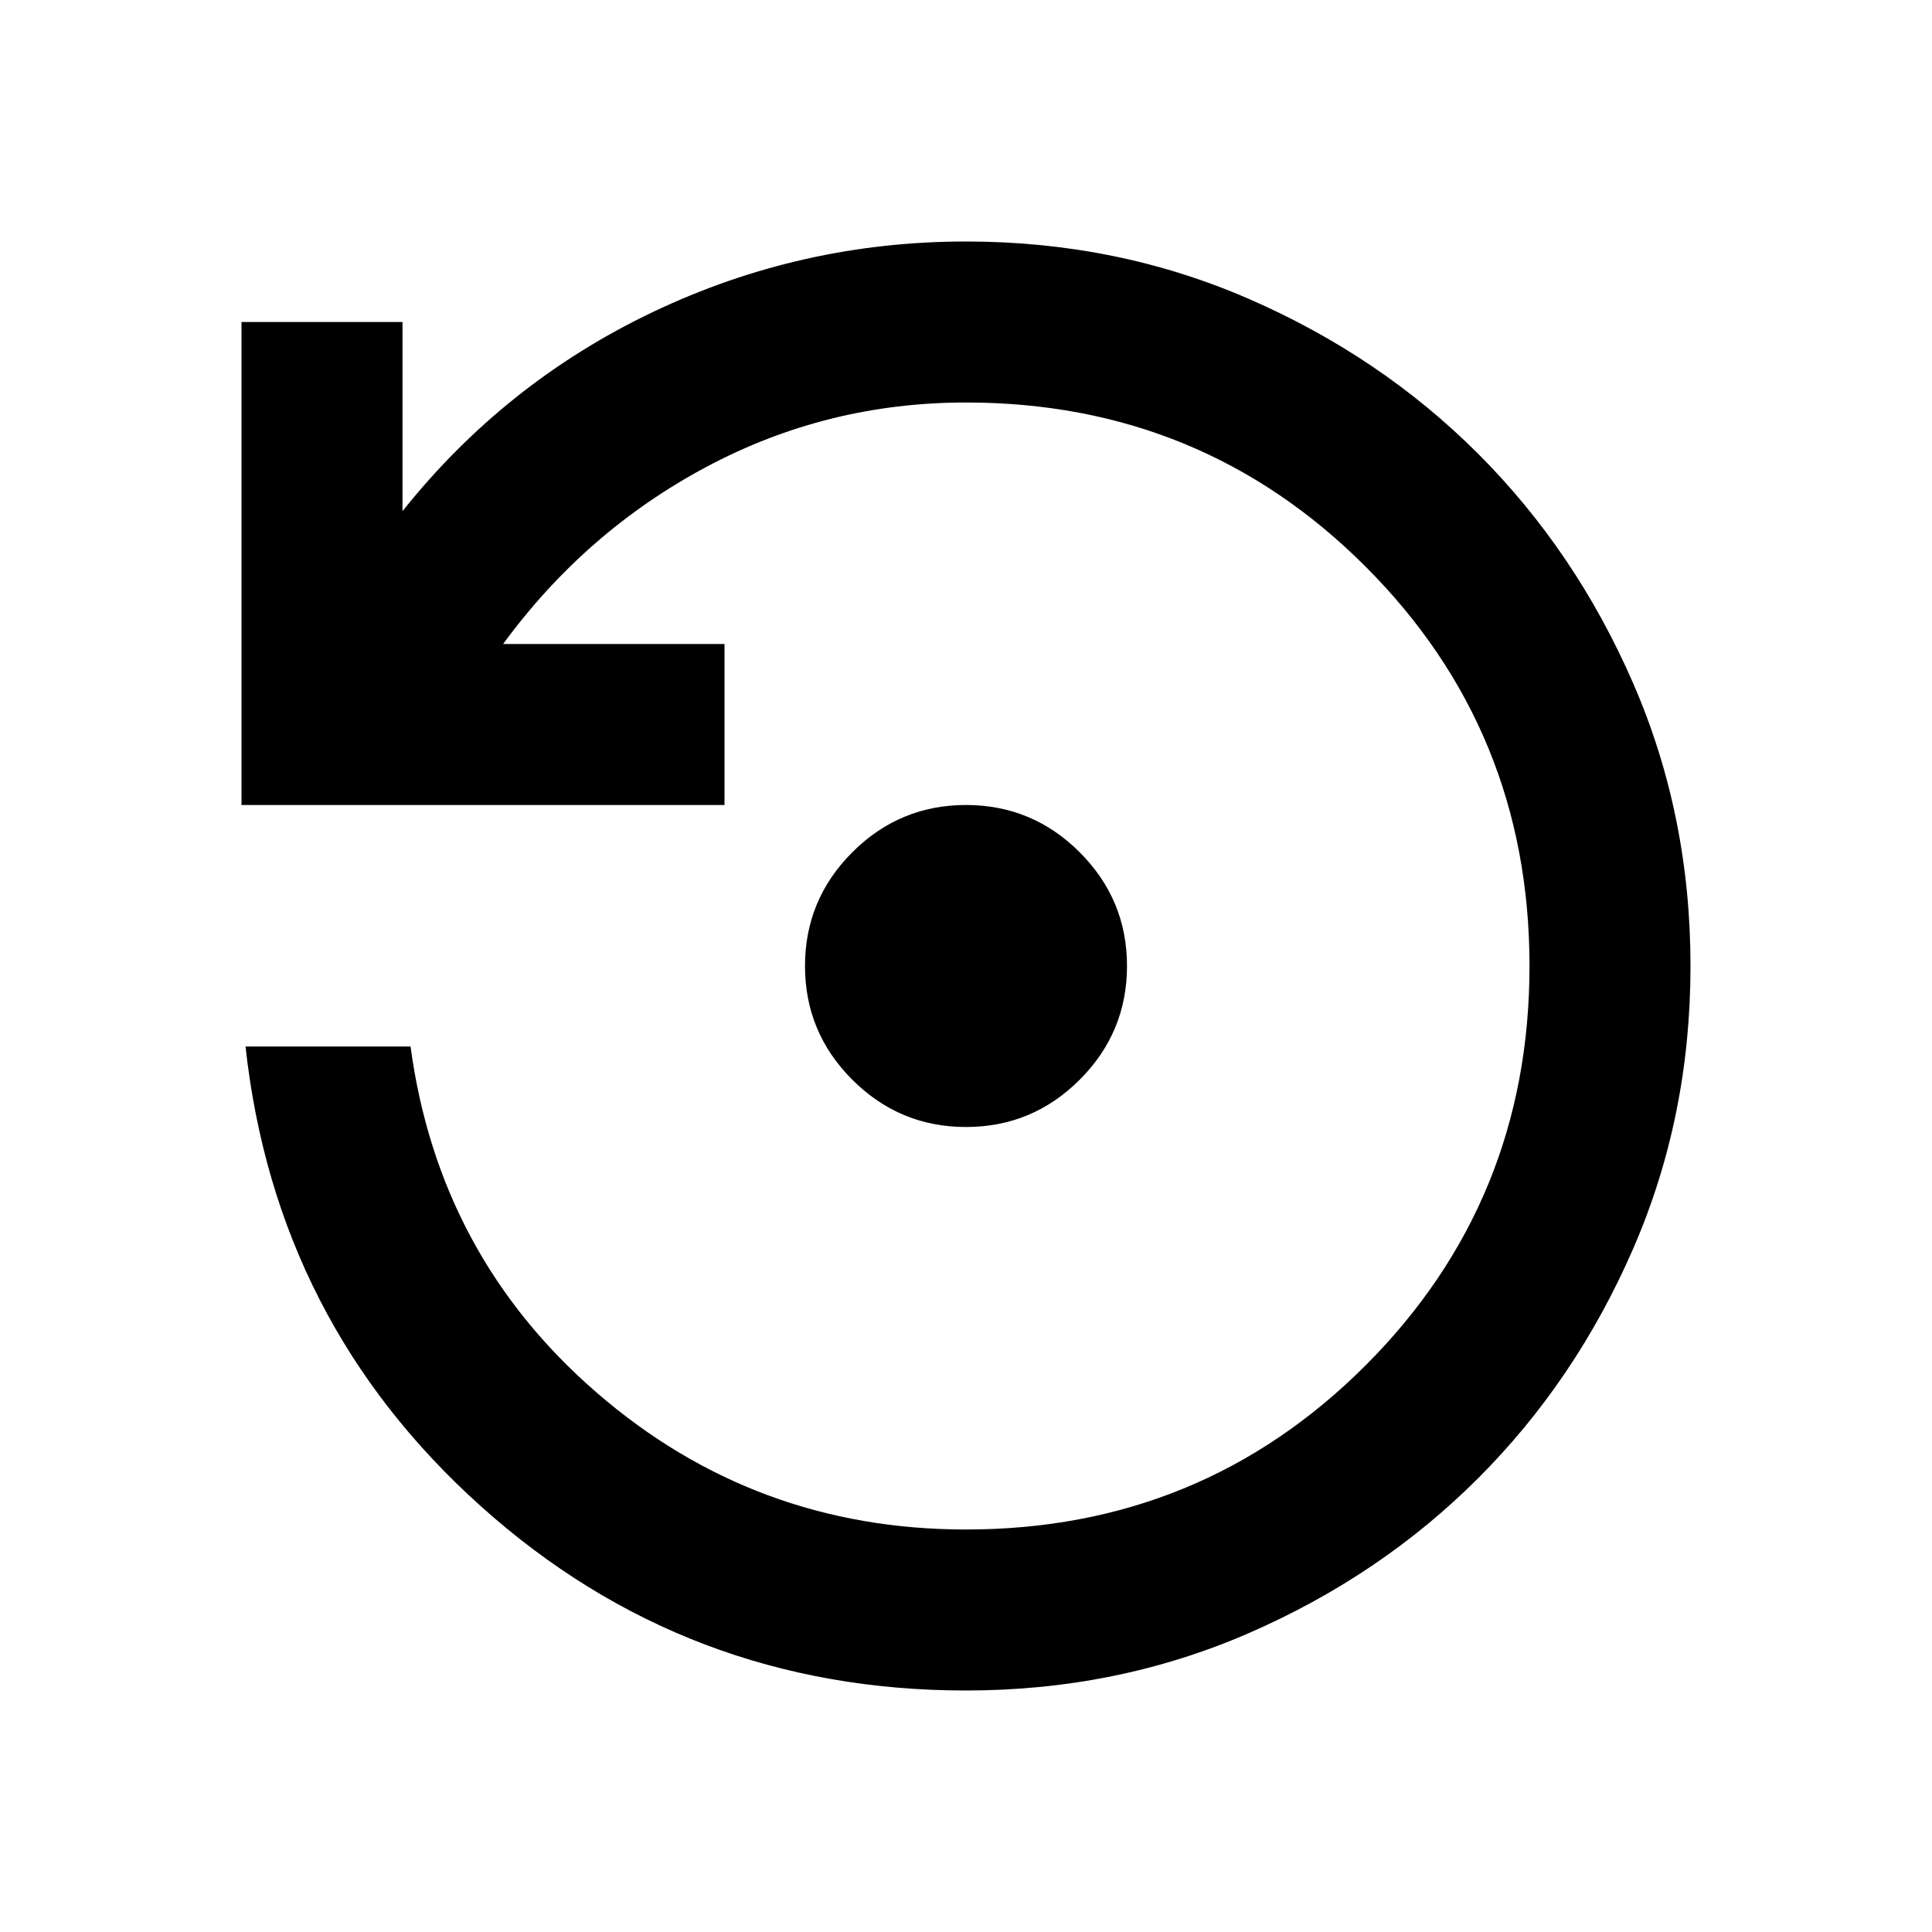
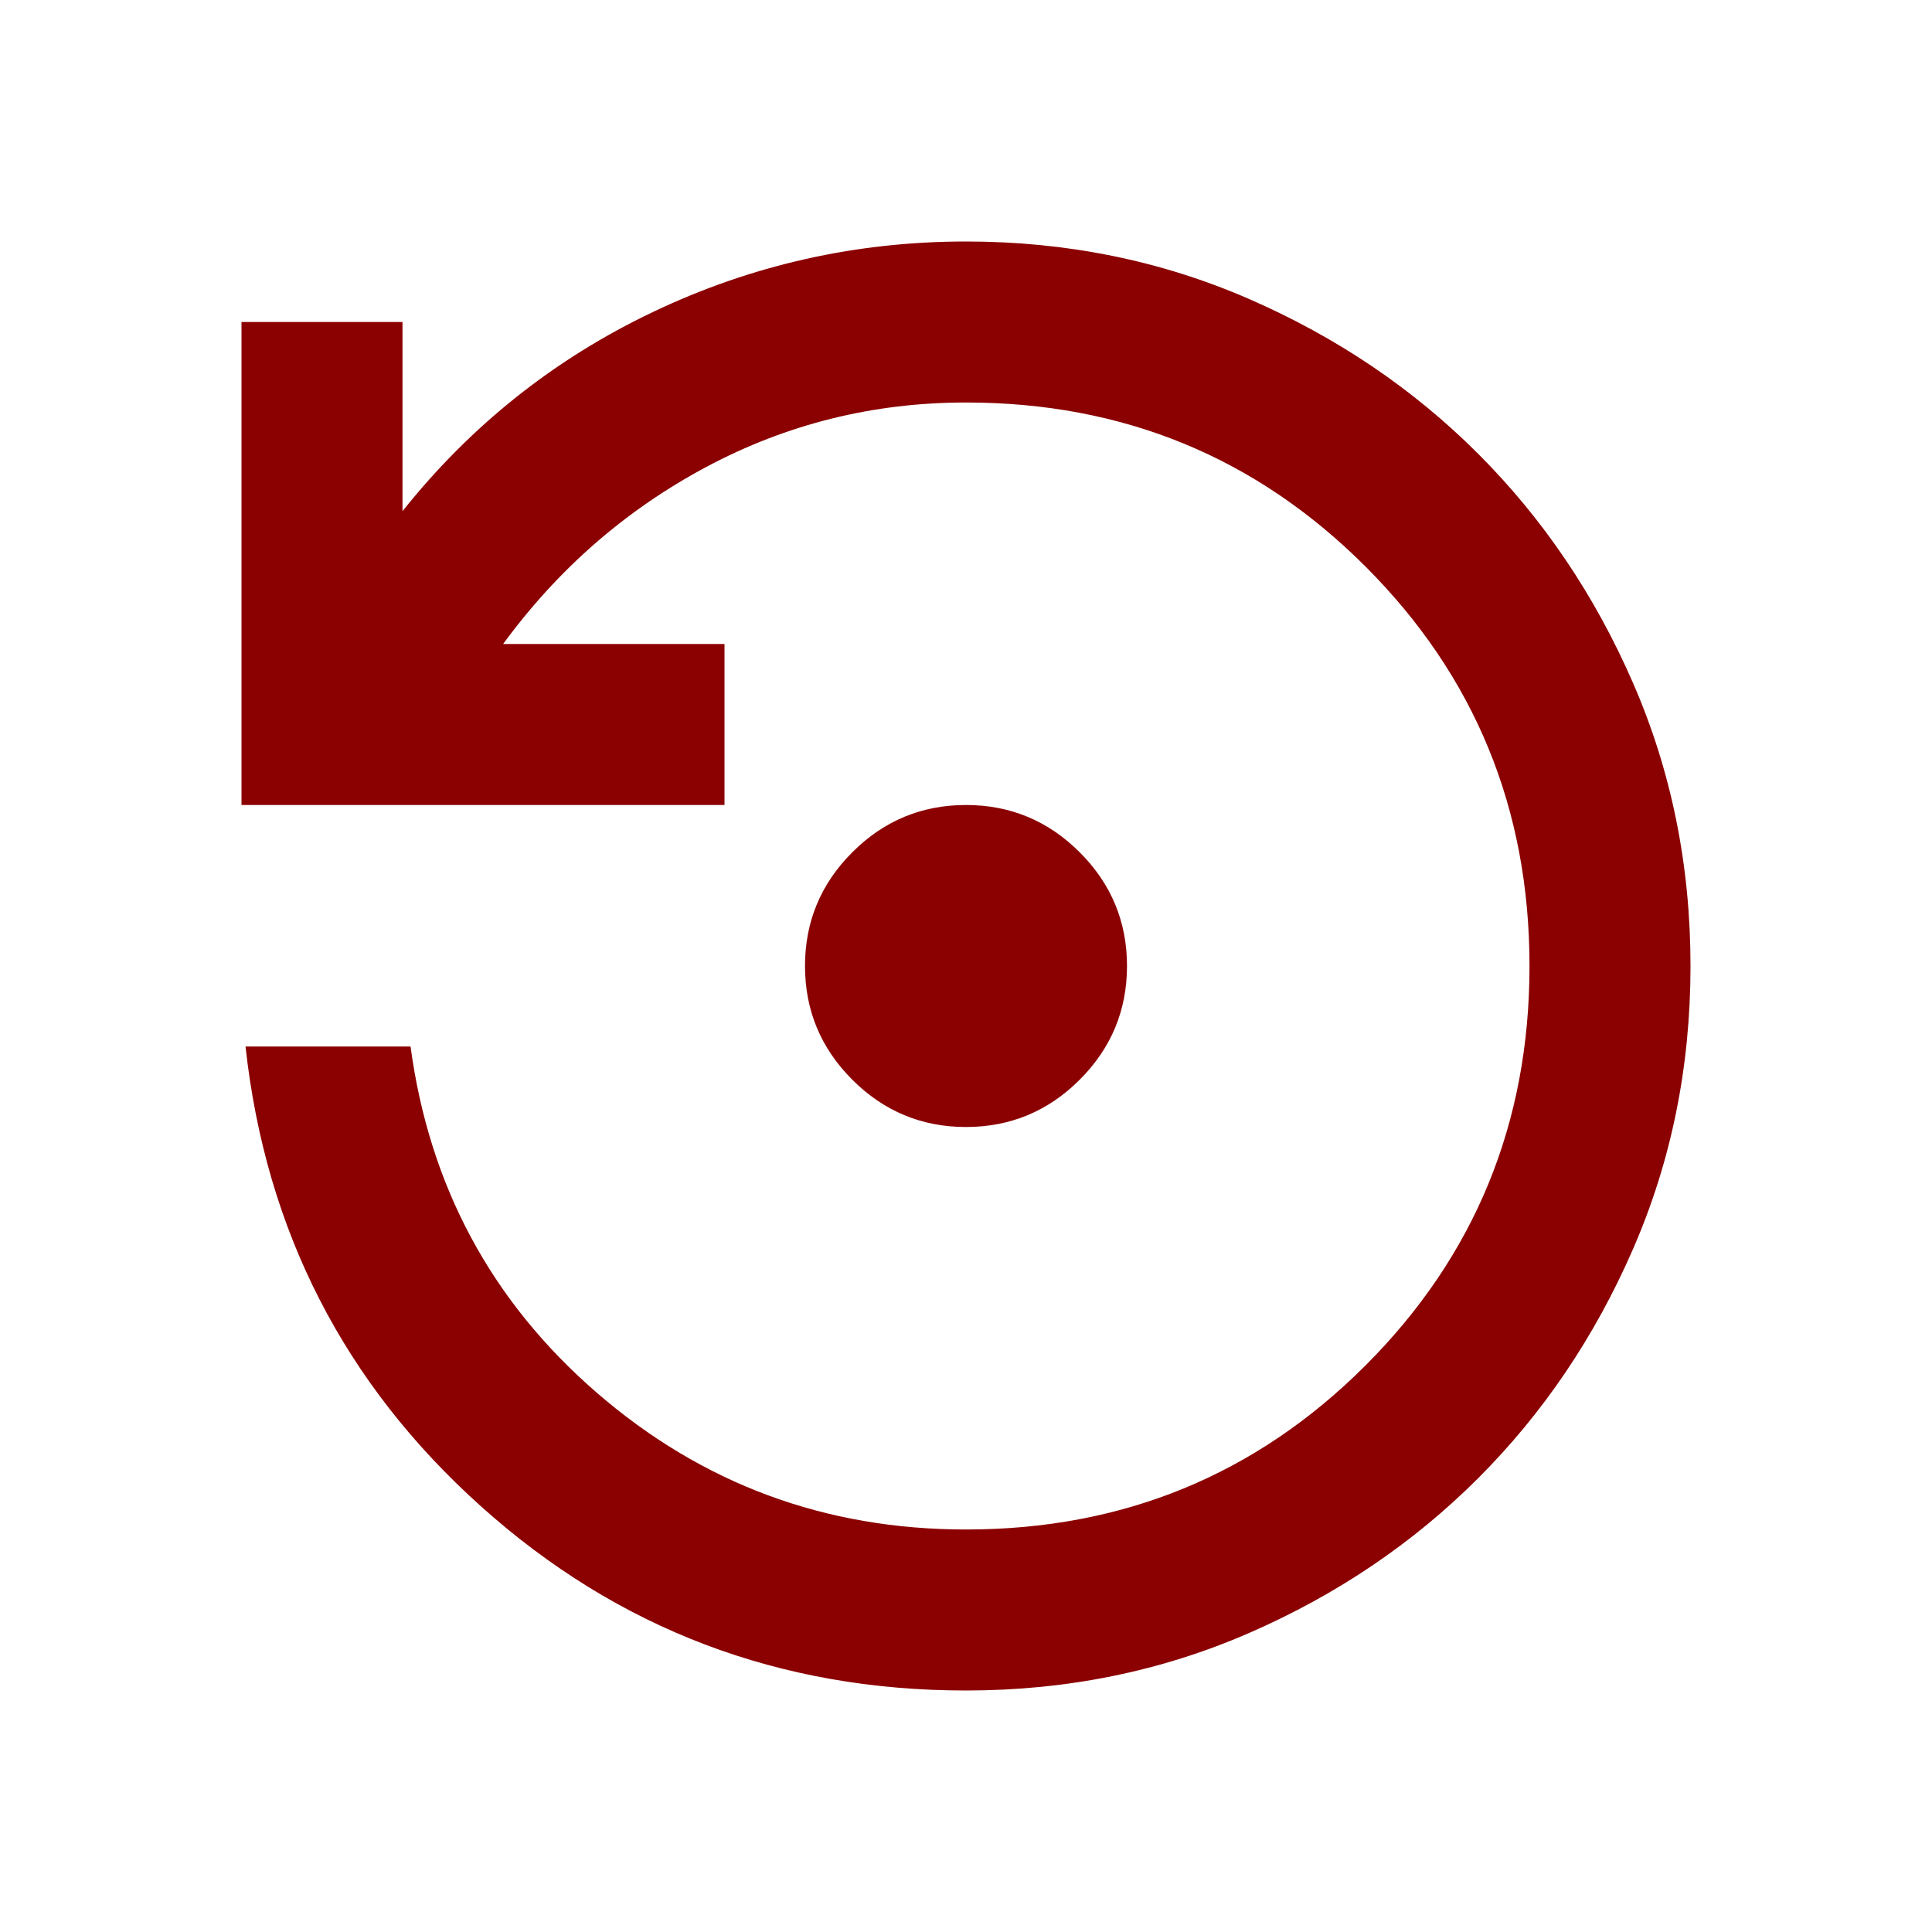
- <svg xmlns="http://www.w3.org/2000/svg" height="24px" viewBox="0 -960 960 960" width="24px" fill="currentColor">
+ <svg xmlns="http://www.w3.org/2000/svg" height="24px" viewBox="0 -960 960 960" width="24px" fill="darkred">
  <path d="M480-400q-33 0-56.5-23.5T400-480q0-33 23.5-56.5T480-560q33 0 56.5 23.5T560-480q0 33-23.5 56.5T480-400Zm0 280q-139 0-241-91.5T122-440h82q14 104 92.5 172T480-200q117 0 198.5-81.5T760-480q0-117-81.5-198.5T480-760q-69 0-129 32t-101 88h110v80H120v-240h80v94q51-64 124.5-99T480-840q75 0 140.5 28.5t114 77q48.5 48.5 77 114T840-480q0 75-28.5 140.5t-77 114q-48.5 48.5-114 77T480-120Z" />
</svg>
